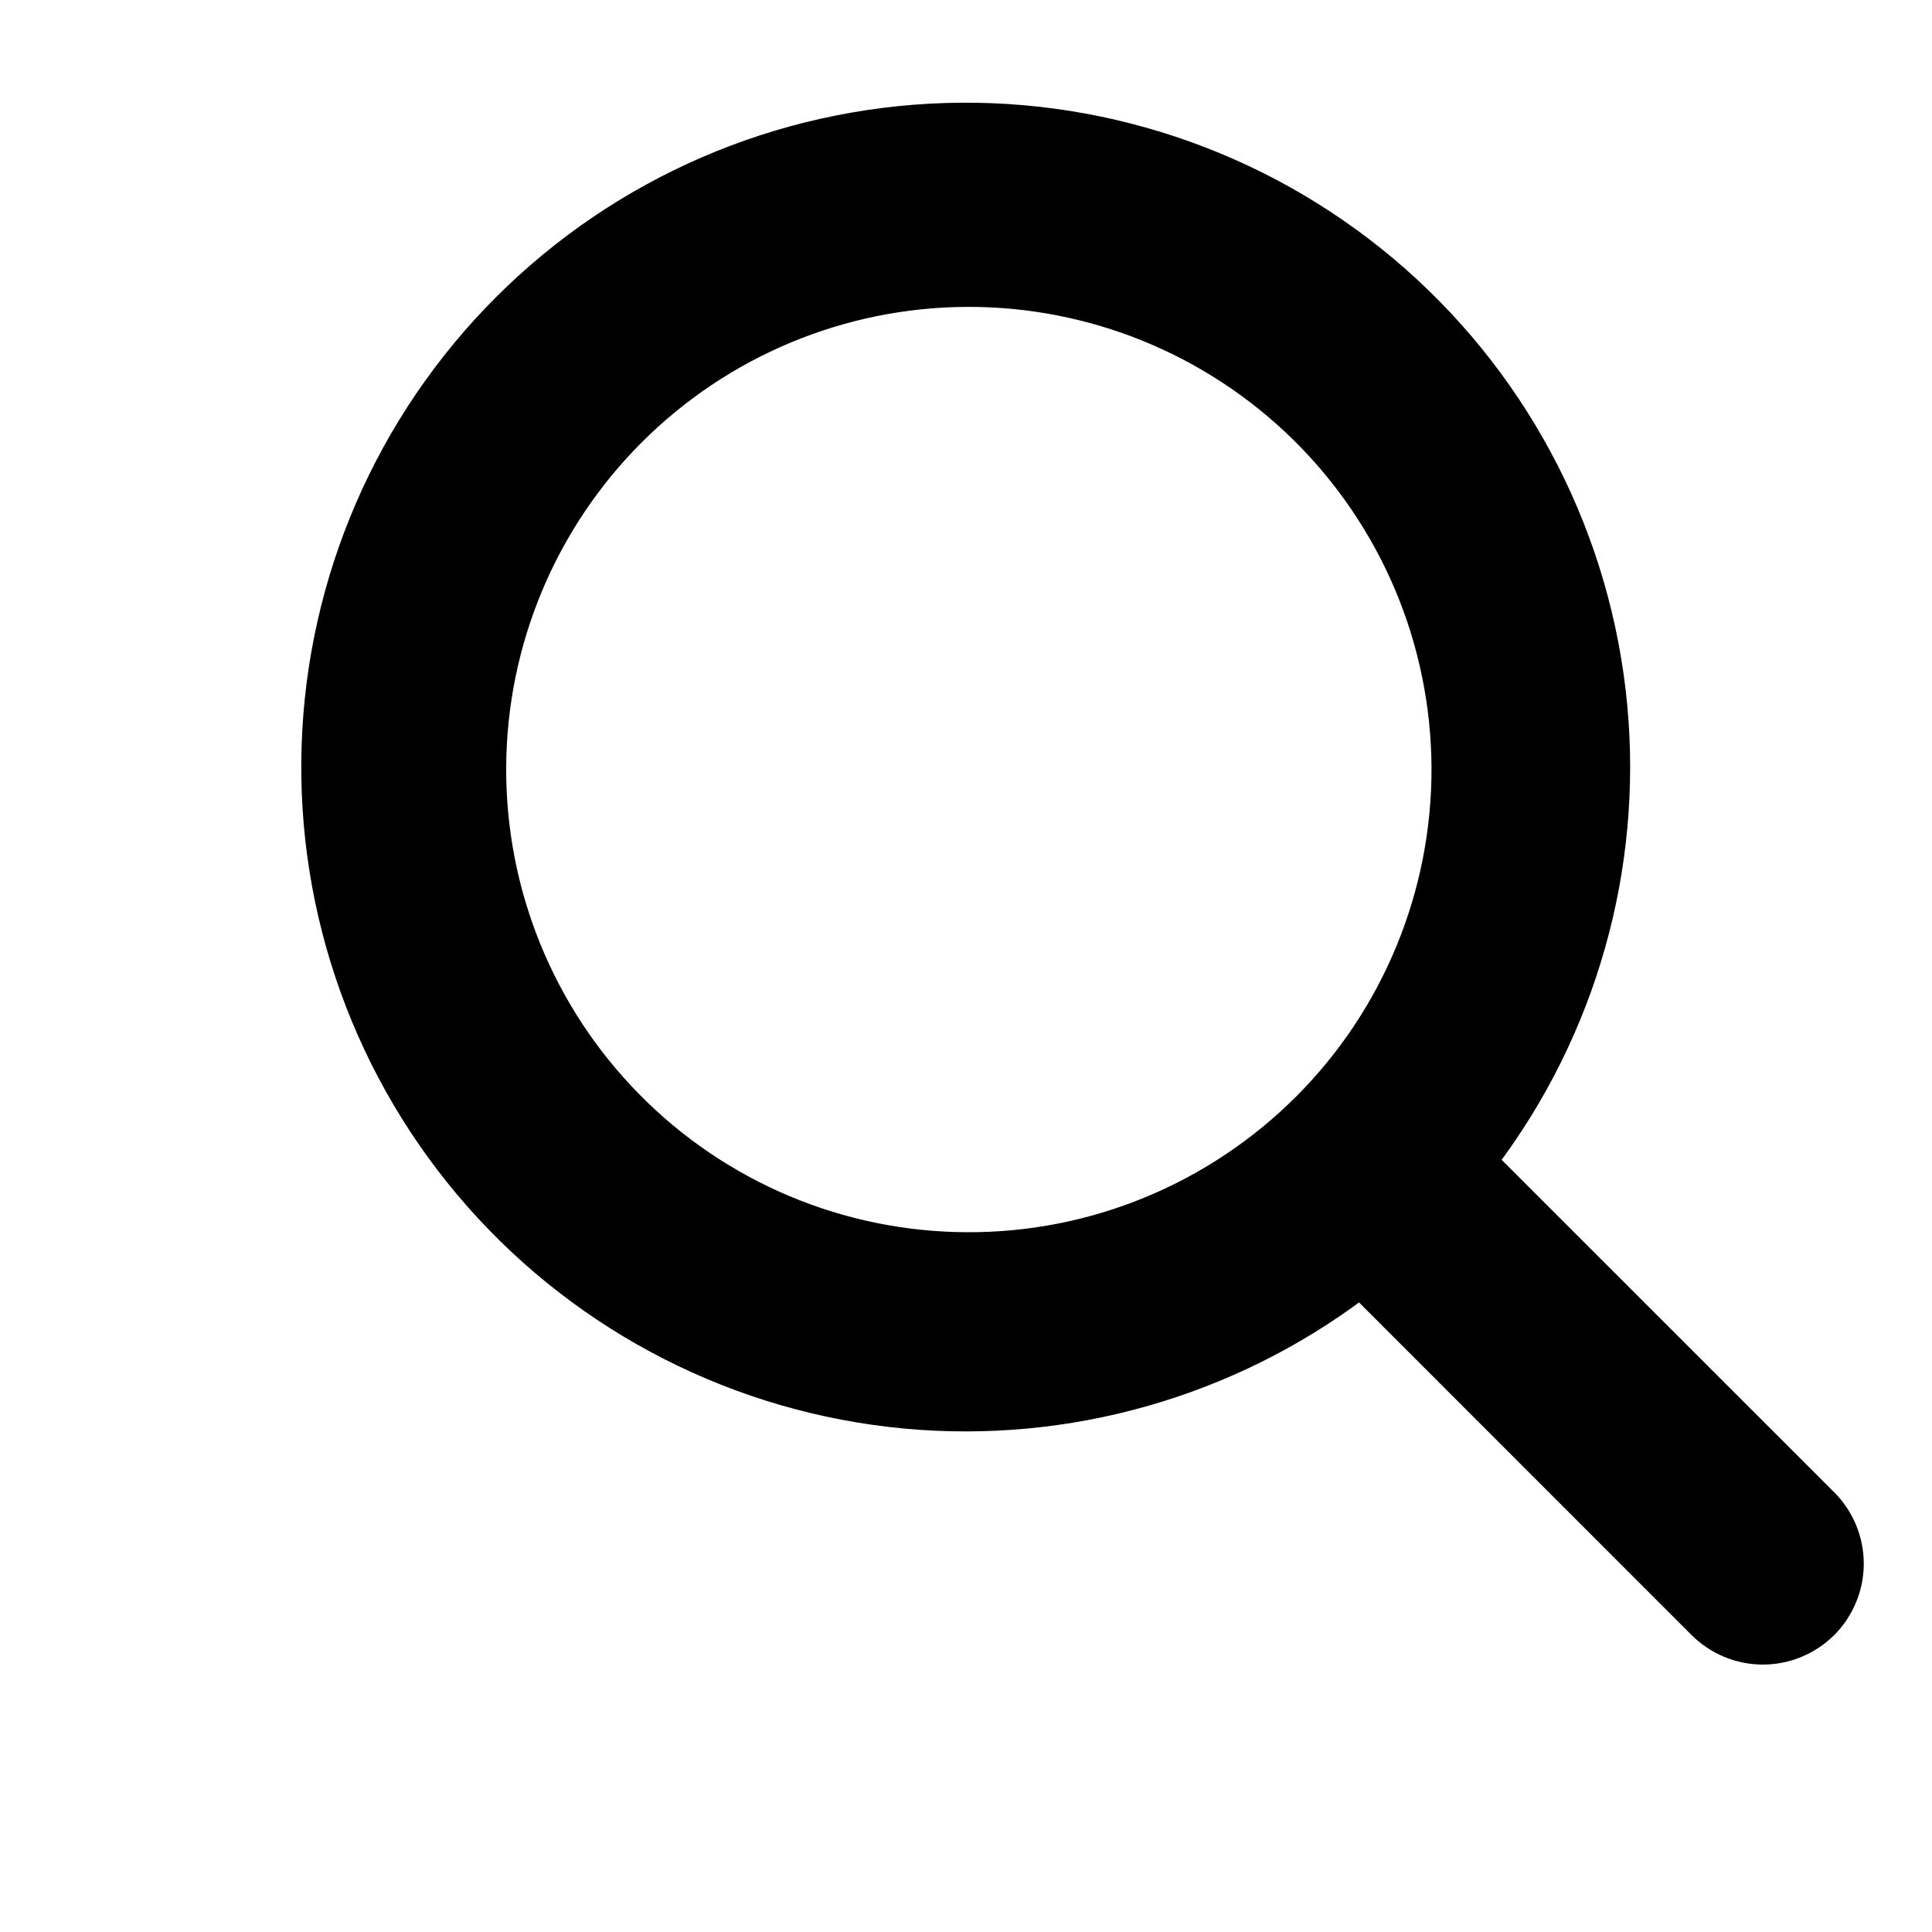
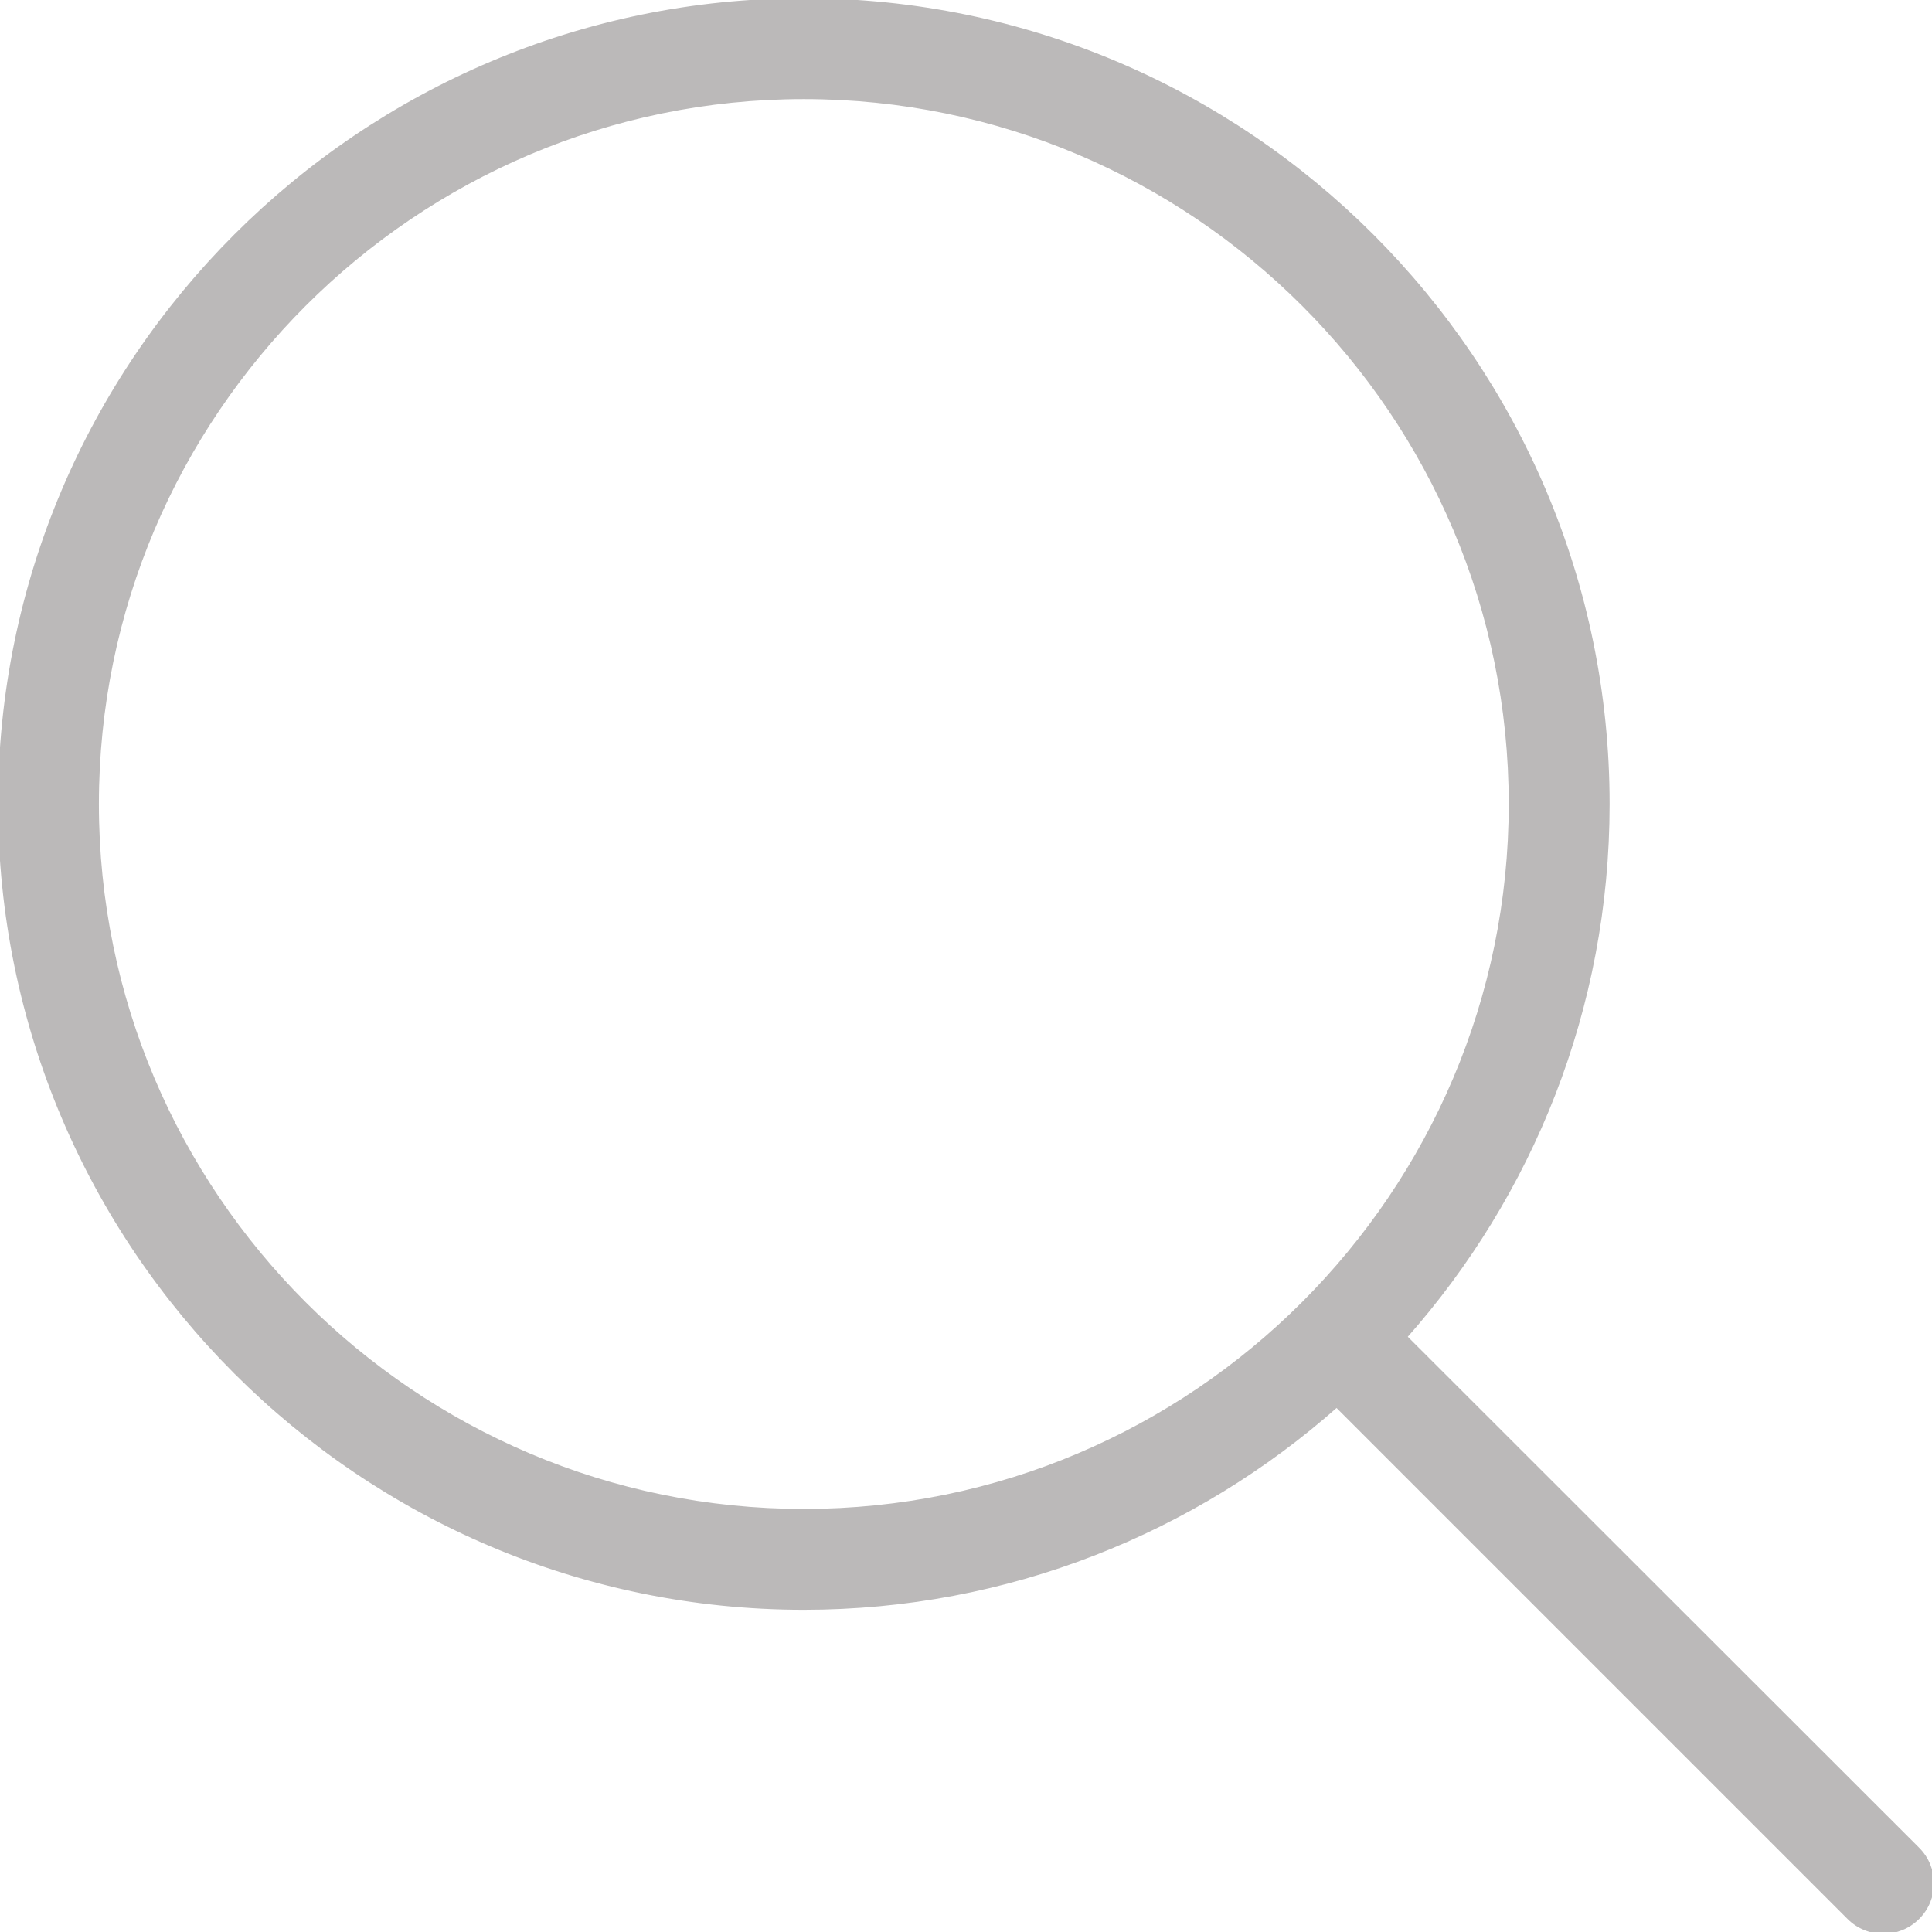
- <svg xmlns="http://www.w3.org/2000/svg" width="19" height="19" viewBox="0 0 19 19">
-   <path d="M4.951 2.991C3.792 4.148 3.118 5.704 3.066 7.34C3.014 8.977 3.589 10.572 4.672 11.8C5.755 13.027 7.266 13.796 8.896 13.949C10.496 14.099 12.094 13.644 13.375 12.677L16.706 16.009L16.706 16.009C16.789 16.091 16.887 16.157 16.995 16.202C17.104 16.247 17.22 16.27 17.337 16.27C17.454 16.27 17.57 16.247 17.678 16.202C17.787 16.157 17.885 16.091 17.968 16.009C18.051 15.926 18.116 15.827 18.161 15.719C18.206 15.611 18.229 15.495 18.229 15.378C18.229 15.261 18.206 15.145 18.161 15.036C18.116 14.928 18.051 14.83 17.968 14.747L17.968 14.747L14.636 11.416C15.601 10.135 16.054 8.538 15.903 6.939C15.749 5.311 14.981 3.801 13.754 2.719C12.527 1.637 10.934 1.062 9.298 1.113C7.663 1.164 6.108 1.835 4.951 2.991ZM4.951 2.991L5.021 3.062L4.951 2.991ZM12.789 4.254C13.226 4.684 13.574 5.197 13.813 5.763C14.051 6.328 14.175 6.936 14.178 7.549C14.18 8.163 14.061 8.772 13.827 9.339C13.594 9.907 13.25 10.422 12.816 10.856C12.382 11.29 11.866 11.634 11.298 11.868C10.731 12.102 10.123 12.221 9.509 12.218C8.895 12.216 8.288 12.092 7.722 11.854C7.156 11.615 6.643 11.267 6.213 10.829C5.353 9.955 4.873 8.776 4.878 7.549C4.883 6.323 5.372 5.148 6.24 4.28C7.107 3.413 8.282 2.923 9.509 2.918C10.735 2.913 11.914 3.393 12.789 4.254Z" fill="black" stroke="black" stroke-width="0.2" />
+ <svg xmlns="http://www.w3.org/2000/svg" fill="#bbb9b9" height="800px" width="800px" version="1.1" id="Capa_1" viewBox="0 0 488.4 488.4" xml:space="preserve" stroke="#bbb9b9">
+   <g id="SVGRepo_bgCarrier" stroke-width="0" />
+   <g id="SVGRepo_tracerCarrier" stroke-linecap="round" stroke-linejoin="round" />
+   <g id="SVGRepo_iconCarrier">
+     <g>
+       <g>
+         <path d="M0,203.25c0,112.1,91.2,203.2,203.2,203.2c51.6,0,98.8-19.4,134.7-51.2l129.5,129.5c2.4,2.4,5.5,3.6,8.7,3.6 s6.3-1.2,8.7-3.6c4.8-4.8,4.8-12.5,0-17.3l-129.6-129.5c31.8-35.9,51.2-83,51.2-134.7c0-112.1-91.2-203.2-203.2-203.2 S0,91.15,0,203.25z M381.9,203.25c0,98.5-80.2,178.7-178.7,178.7s-178.7-80.2-178.7-178.7s80.2-178.7,178.7-178.7 S381.9,104.65,381.9,203.25z" />
+       </g>
+     </g>
+   </g>
</svg>
